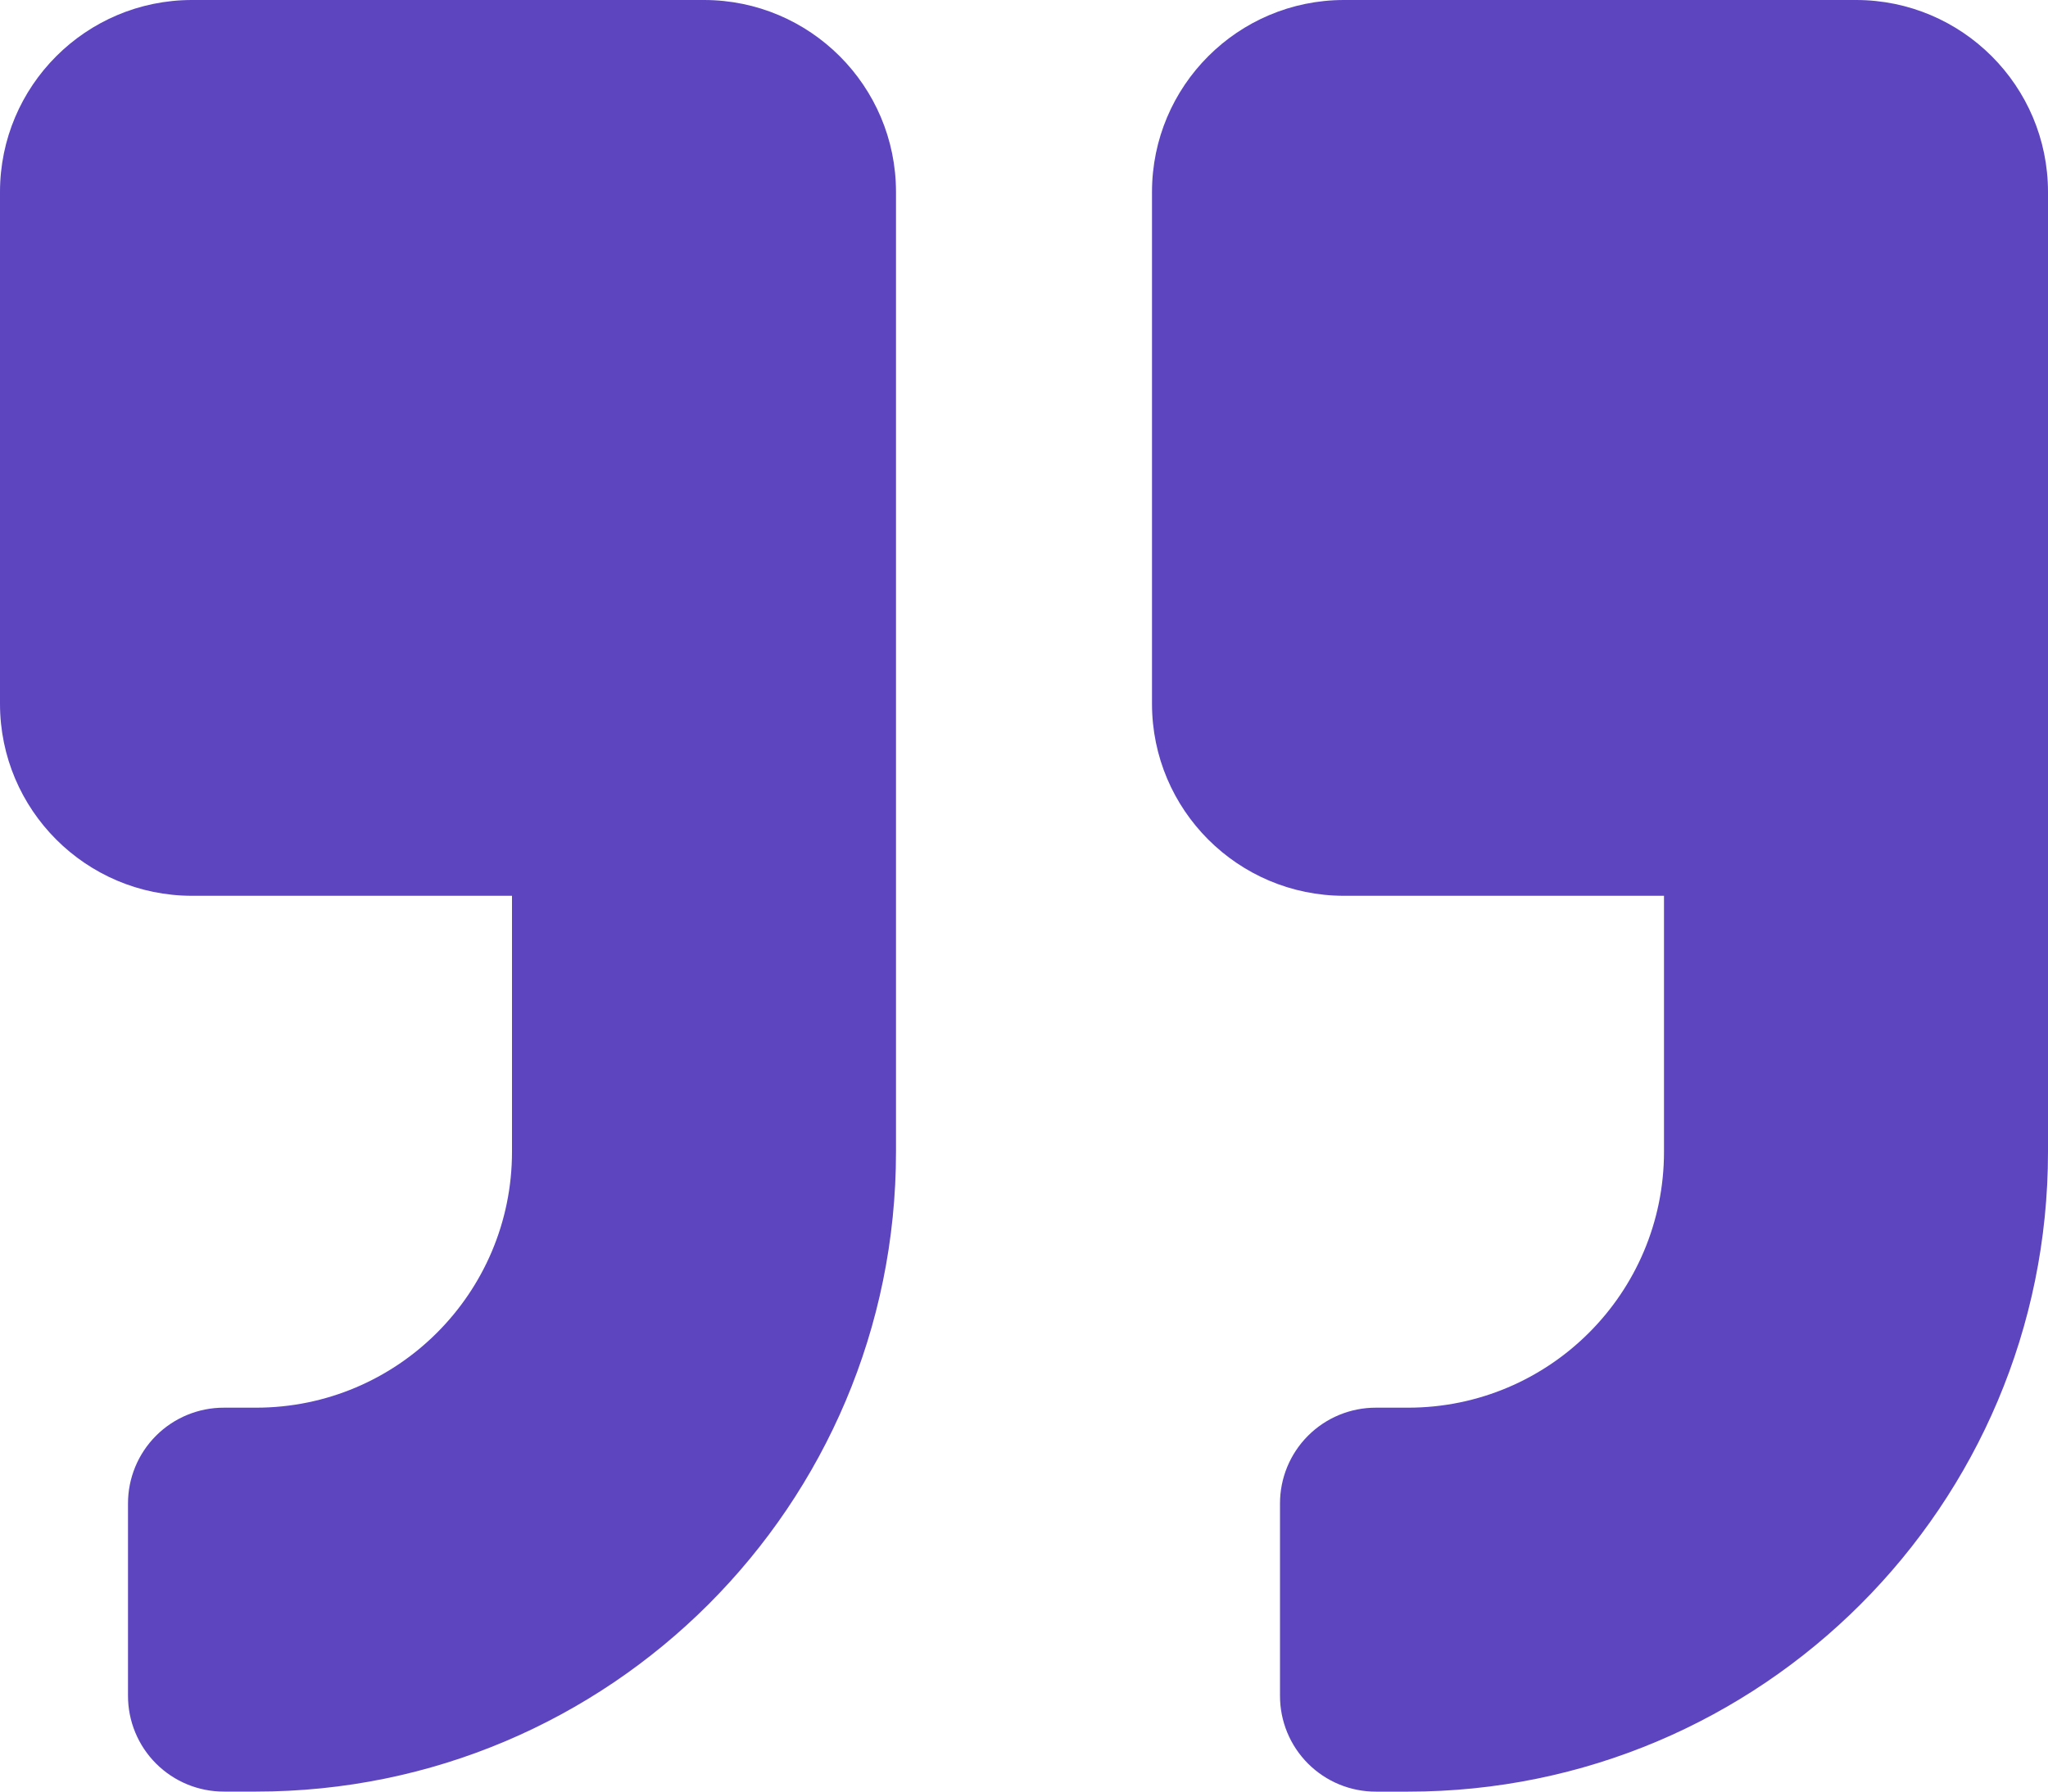
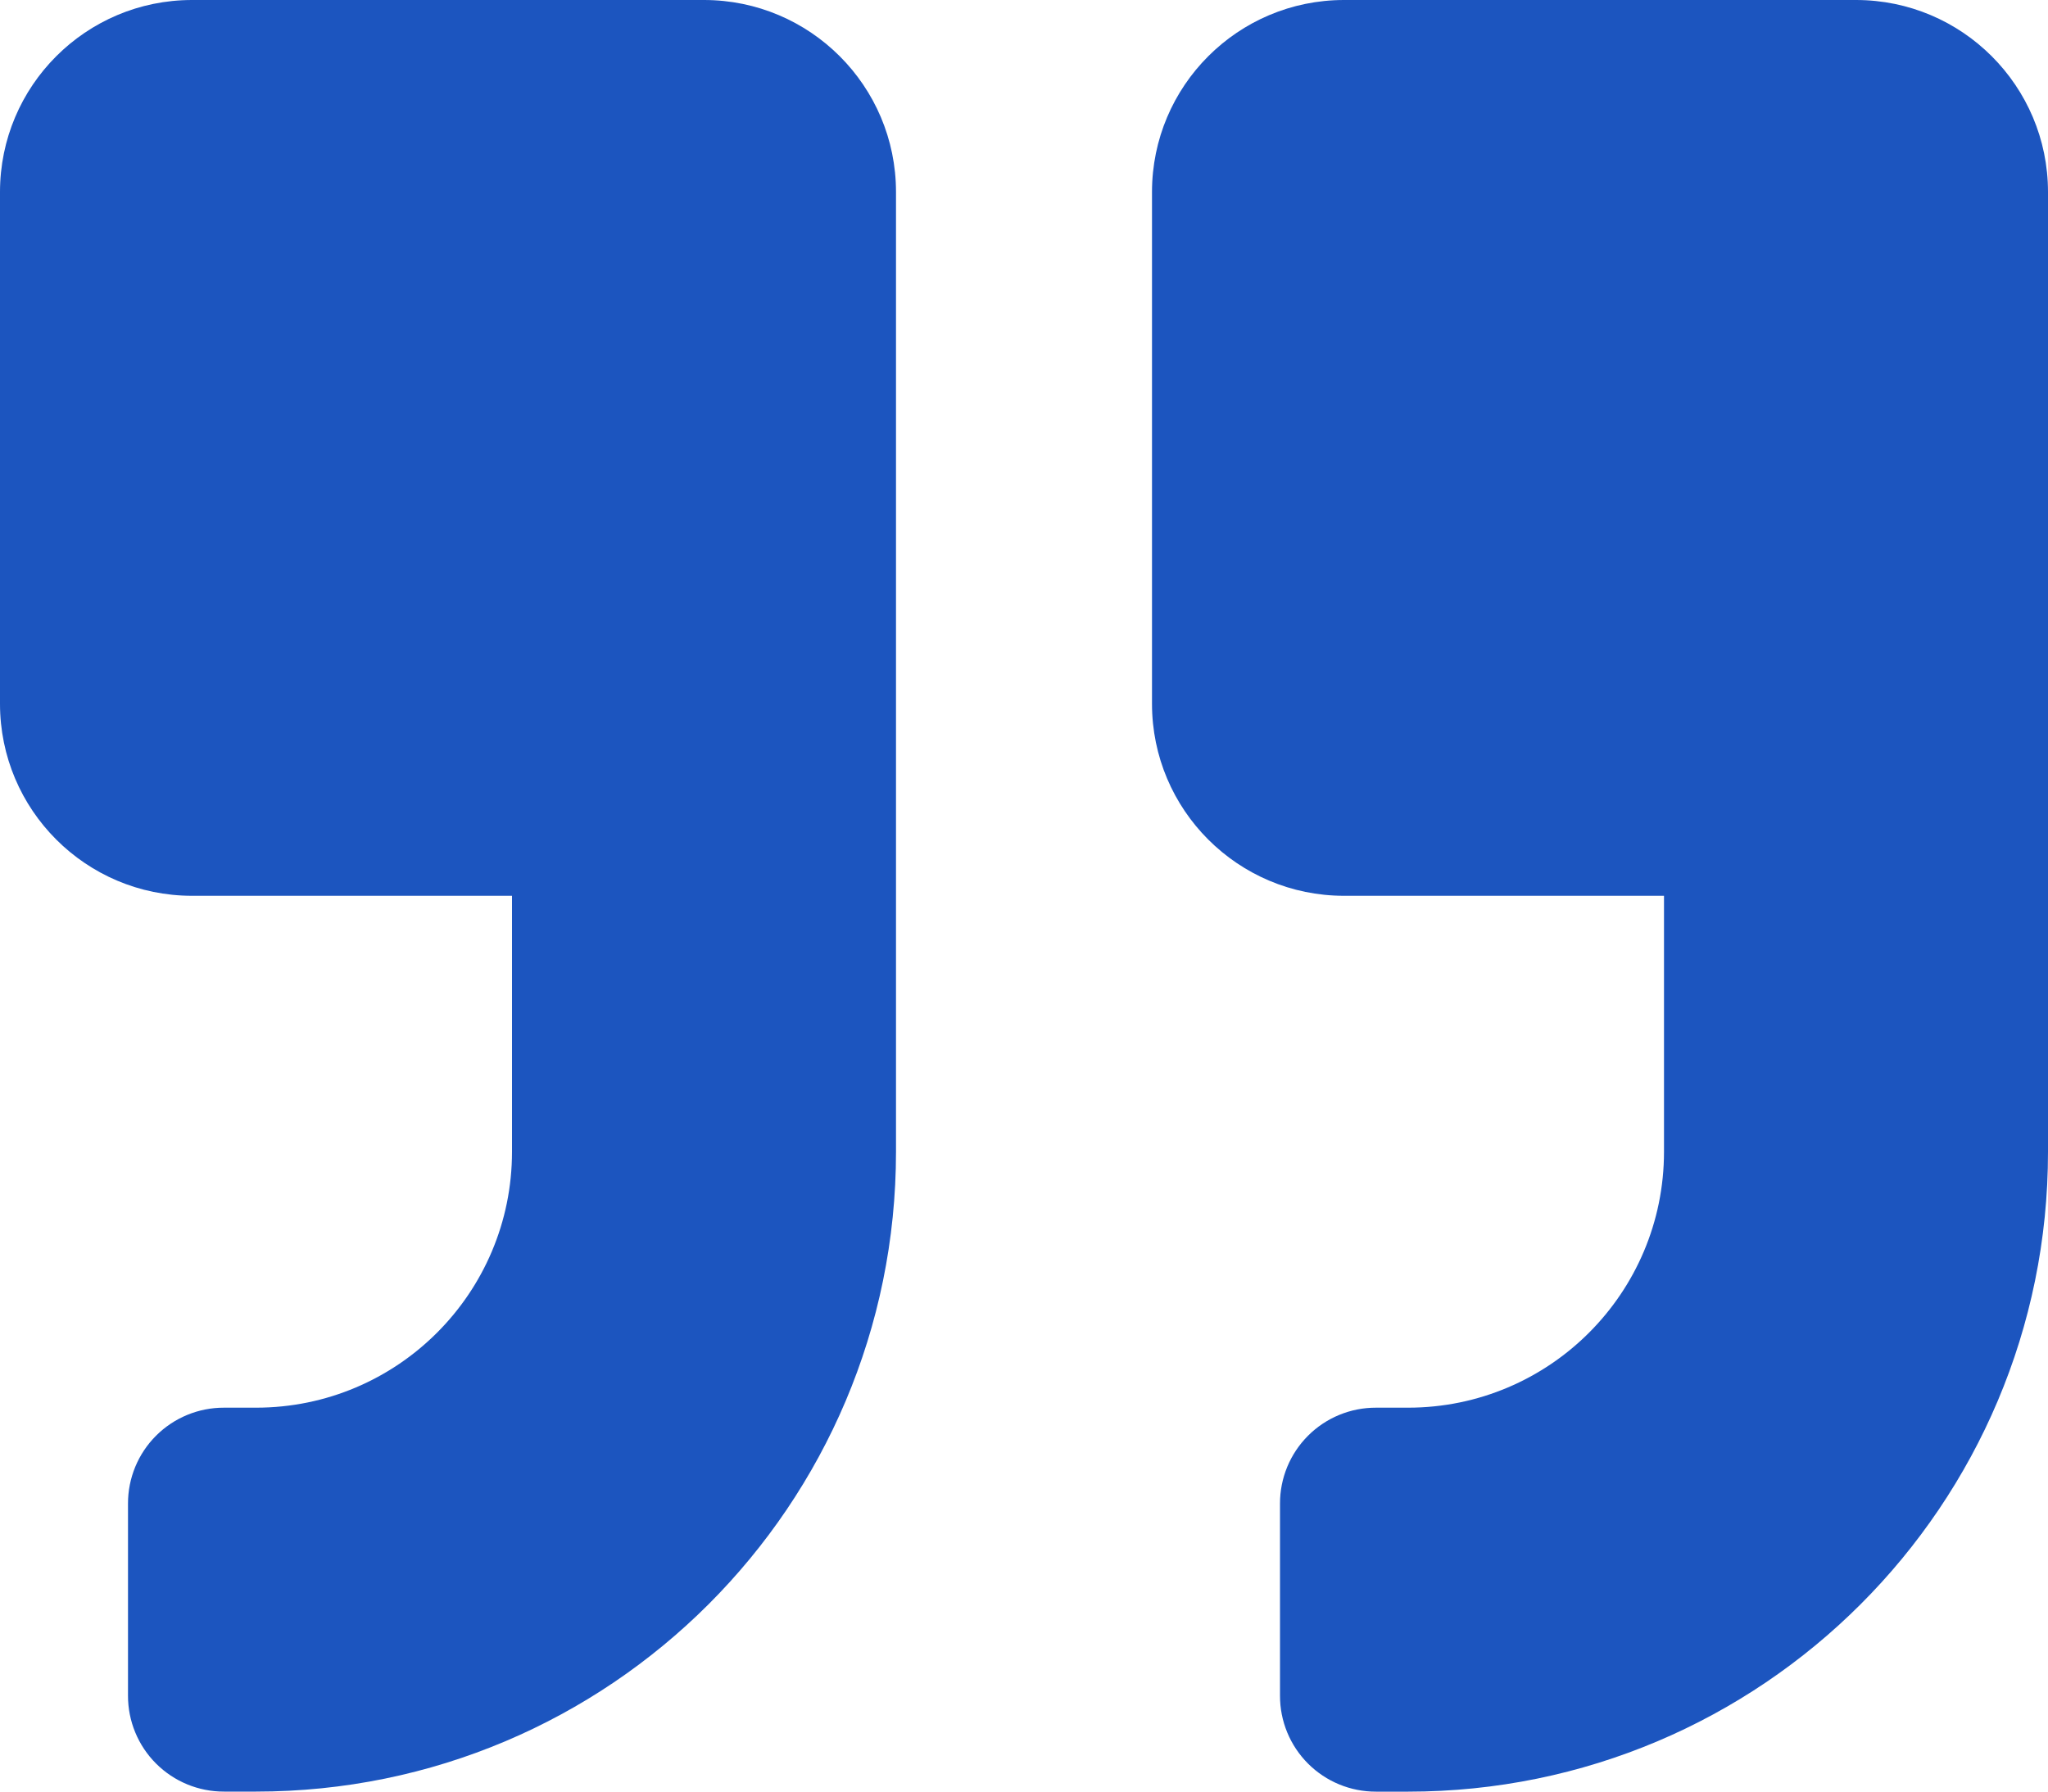
<svg xmlns="http://www.w3.org/2000/svg" width="36" height="31.5" viewBox="0 0 36 31.5">
-   <path d="M32.625,2.25h-9A3.376,3.376,0,0,0,20.25,5.625v9A3.376,3.376,0,0,0,23.625,18H29.25v4.5a4.5,4.5,0,0,1-4.5,4.5h-.562A1.683,1.683,0,0,0,22.5,28.688v3.375a1.683,1.683,0,0,0,1.688,1.688h.563A11.247,11.247,0,0,0,36,22.5V5.625A3.376,3.376,0,0,0,32.625,2.25Zm-20.25,0h-9A3.376,3.376,0,0,0,0,5.625v9A3.376,3.376,0,0,0,3.375,18H9v4.5A4.5,4.5,0,0,1,4.5,27H3.938A1.683,1.683,0,0,0,2.25,28.688v3.375A1.683,1.683,0,0,0,3.938,33.75H4.5A11.247,11.247,0,0,0,15.75,22.5V5.625A3.376,3.376,0,0,0,12.375,2.25Z" transform="translate(0 -2.25)" fill="#5c45bf" />
+   <path d="M32.625,2.25h-9A3.376,3.376,0,0,0,20.25,5.625v9A3.376,3.376,0,0,0,23.625,18H29.25v4.5a4.5,4.5,0,0,1-4.5,4.5h-.562A1.683,1.683,0,0,0,22.5,28.688v3.375a1.683,1.683,0,0,0,1.688,1.688h.563A11.247,11.247,0,0,0,36,22.5V5.625A3.376,3.376,0,0,0,32.625,2.25Zm-20.25,0h-9A3.376,3.376,0,0,0,0,5.625v9A3.376,3.376,0,0,0,3.375,18H9v4.5A4.5,4.5,0,0,1,4.5,27H3.938A1.683,1.683,0,0,0,2.25,28.688v3.375A1.683,1.683,0,0,0,3.938,33.75H4.5A11.247,11.247,0,0,0,15.75,22.5V5.625A3.376,3.376,0,0,0,12.375,2.25Z" transform="translate(0 -2.25)" fill="#1c55bf" />
</svg>
